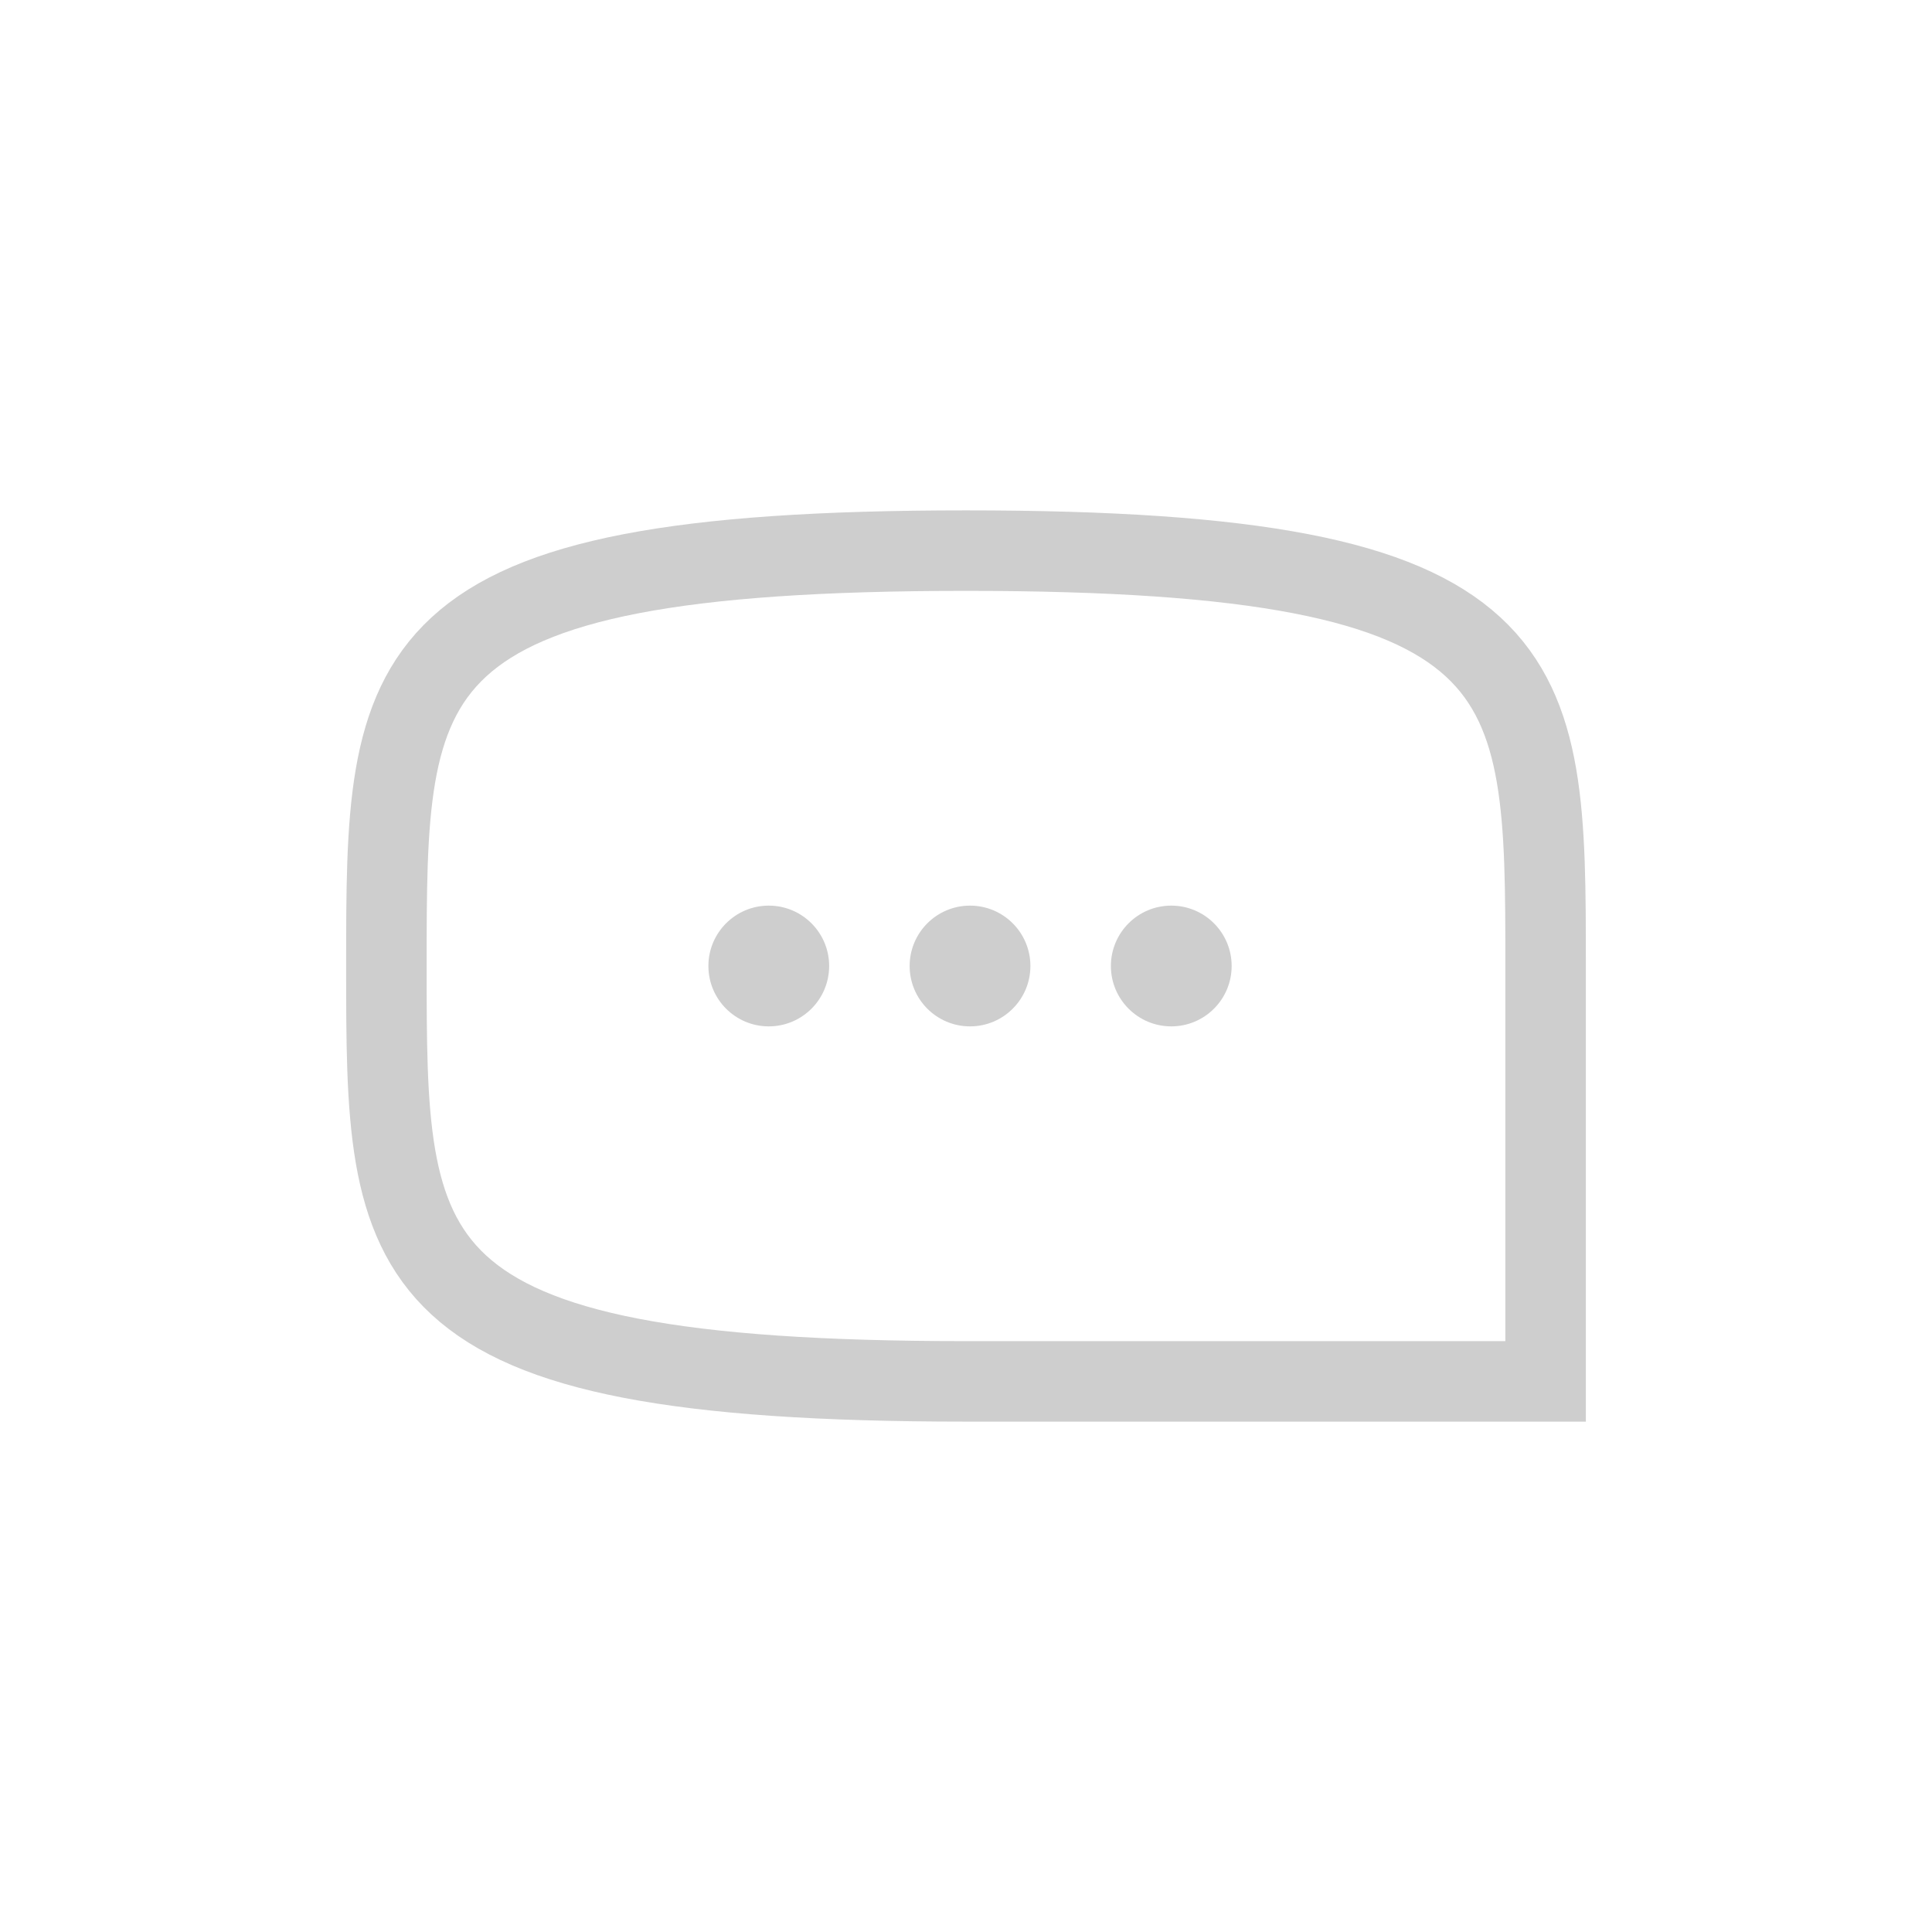
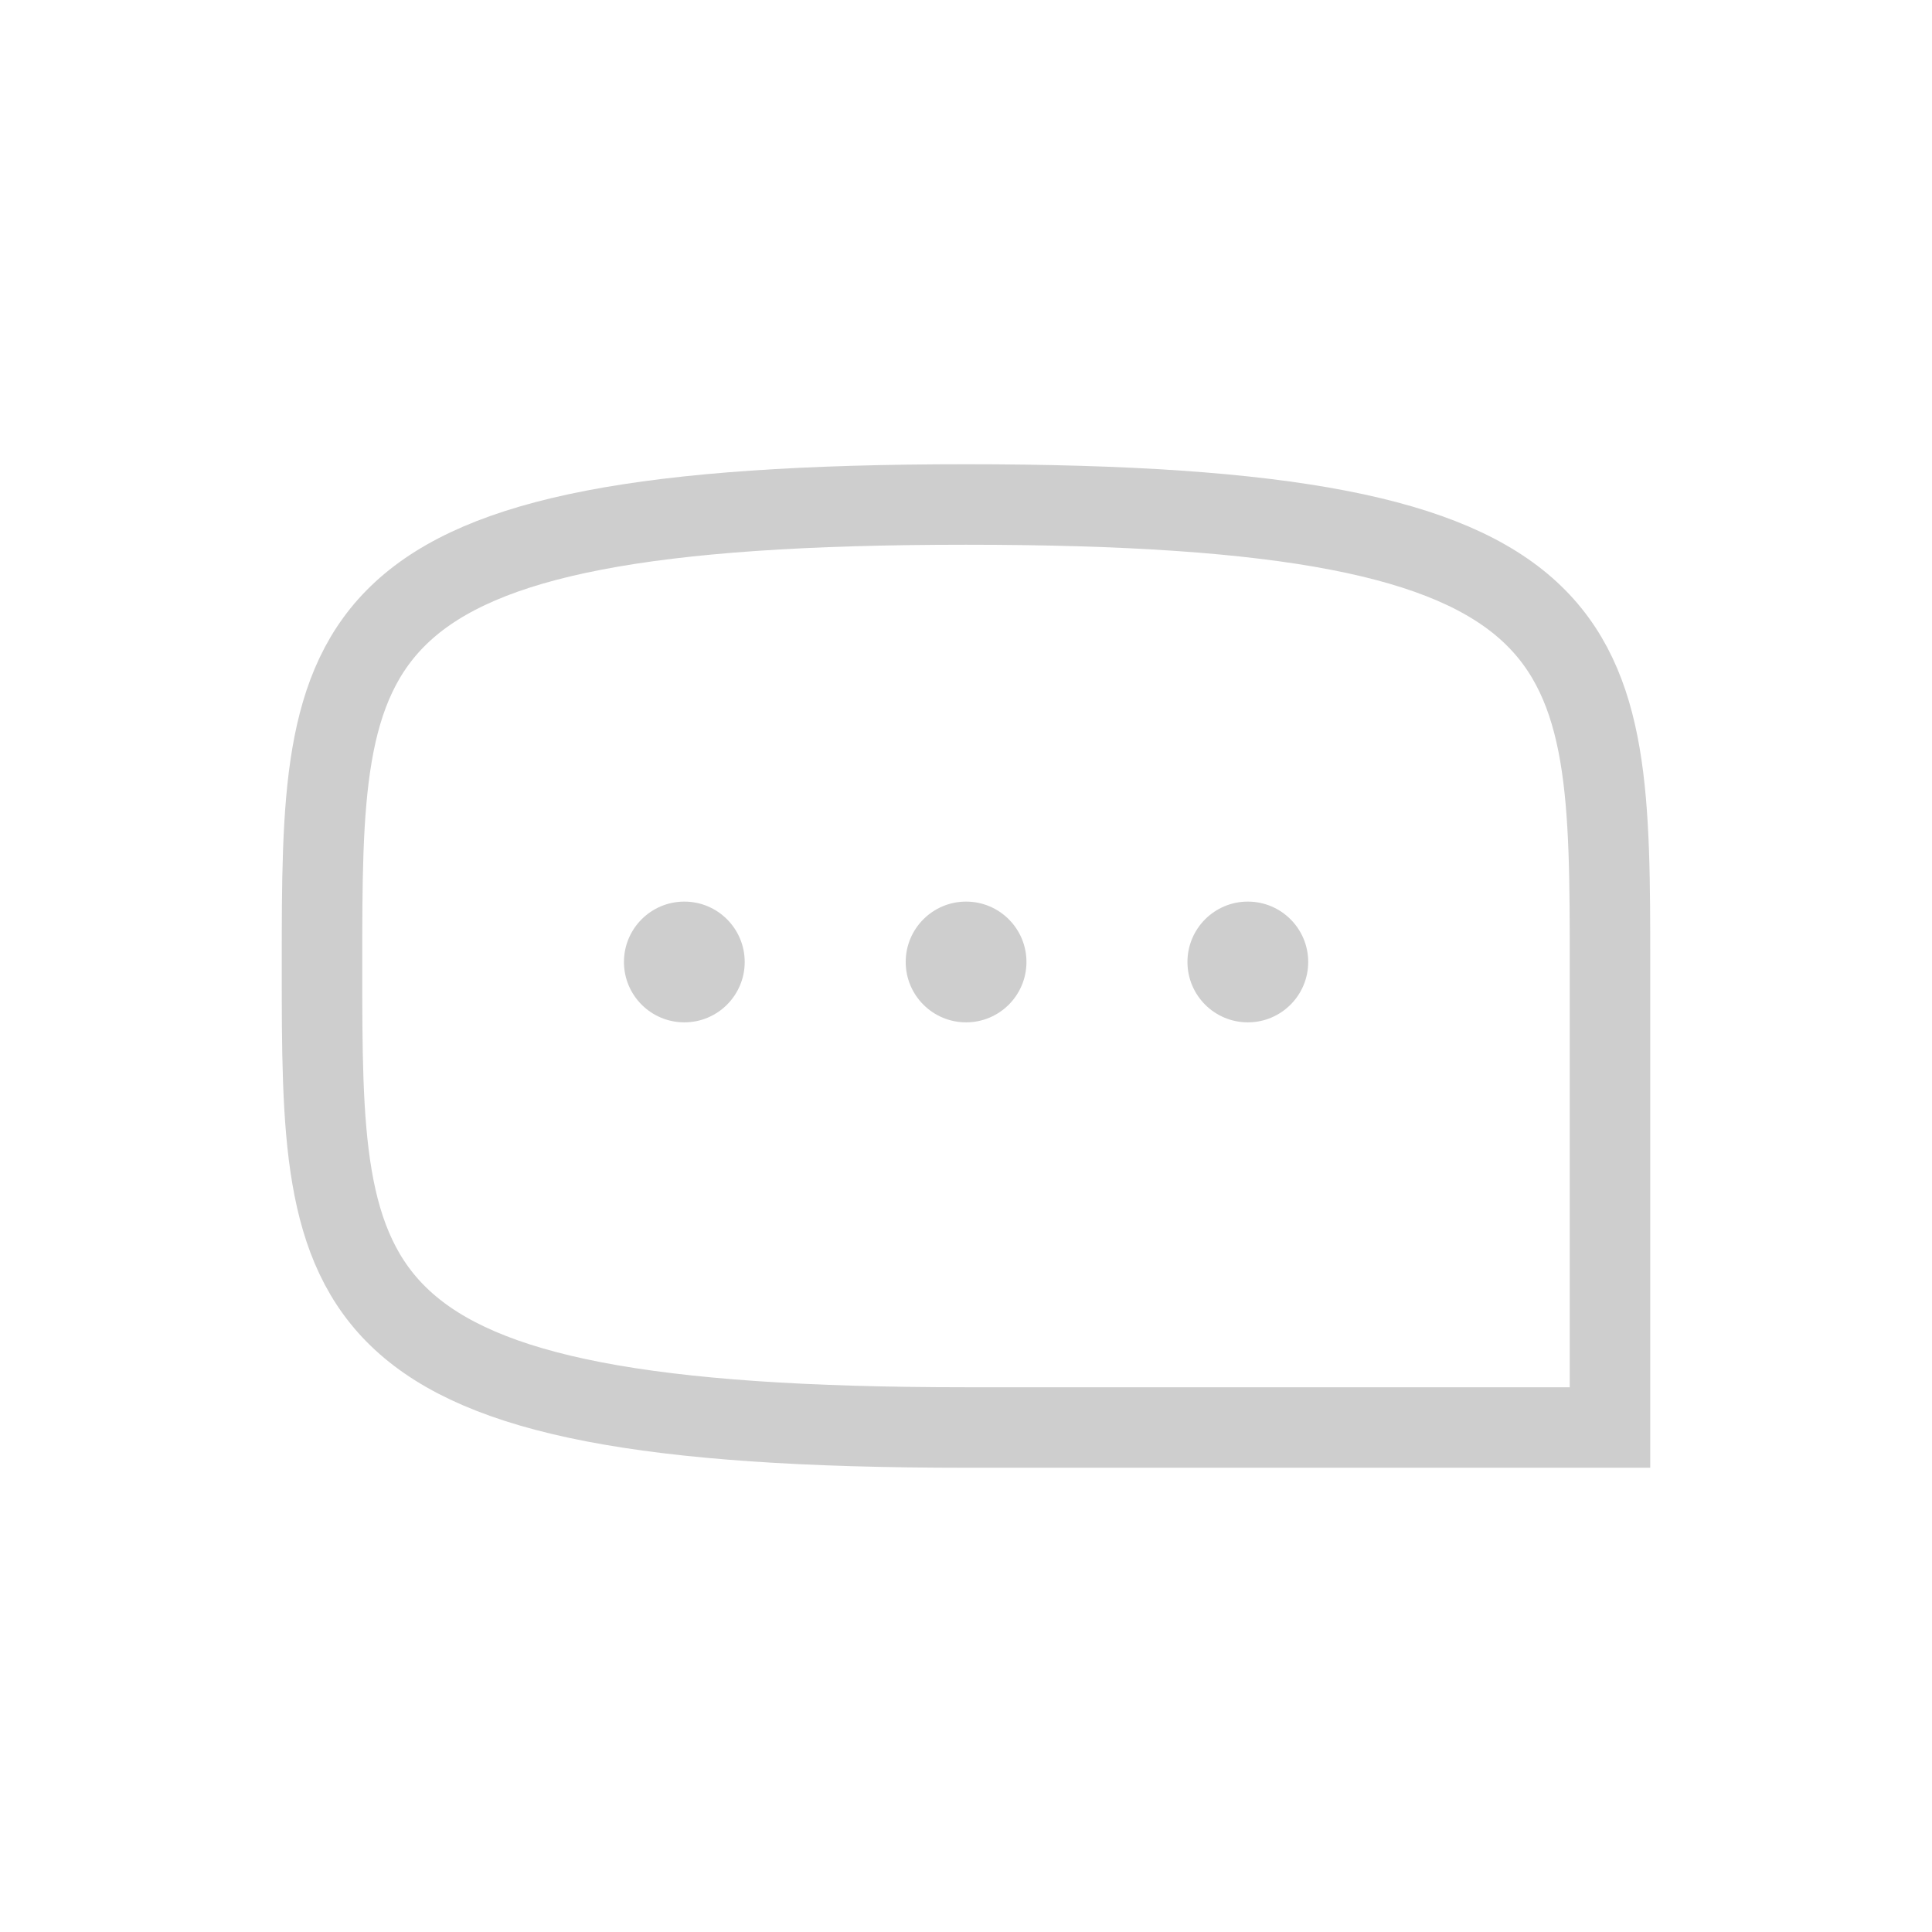
<svg xmlns="http://www.w3.org/2000/svg" width="24" height="24" viewBox="0 0 24 24" fill="none">
-   <path d="M12 6.84C4.8 6.84 4.8 8.311 4.8 12C4.8 15.689 4.8 17.16 12 17.16H19.2V12C19.2 8.311 19.2 6.84 12 6.84Z" stroke="#CECECE" stroke-linecap="round" />
-   <circle cx="9.55" cy="12" r="0.75" fill="#CECECE" />
-   <circle cx="12.05" cy="12" r="0.75" fill="#CECECE" />
-   <circle cx="14.55" cy="12" r="0.75" fill="#CECECE" />
+   <path d="M12 6.267C4 6.267 4 7.901 4 12C4 16.099 4 17.733 12 17.733H20V12C20 7.901 20 6.267 12 6.267Z" stroke="#CECECE" stroke-linecap="round" />
+   <circle cx="8.501" cy="11.95" r="0.75" fill="#CECECE" />
+   <circle cx="12.001" cy="11.95" r="0.75" fill="#CECECE" />
+   <circle cx="15.501" cy="11.95" r="0.75" fill="#CECECE" />
</svg>
